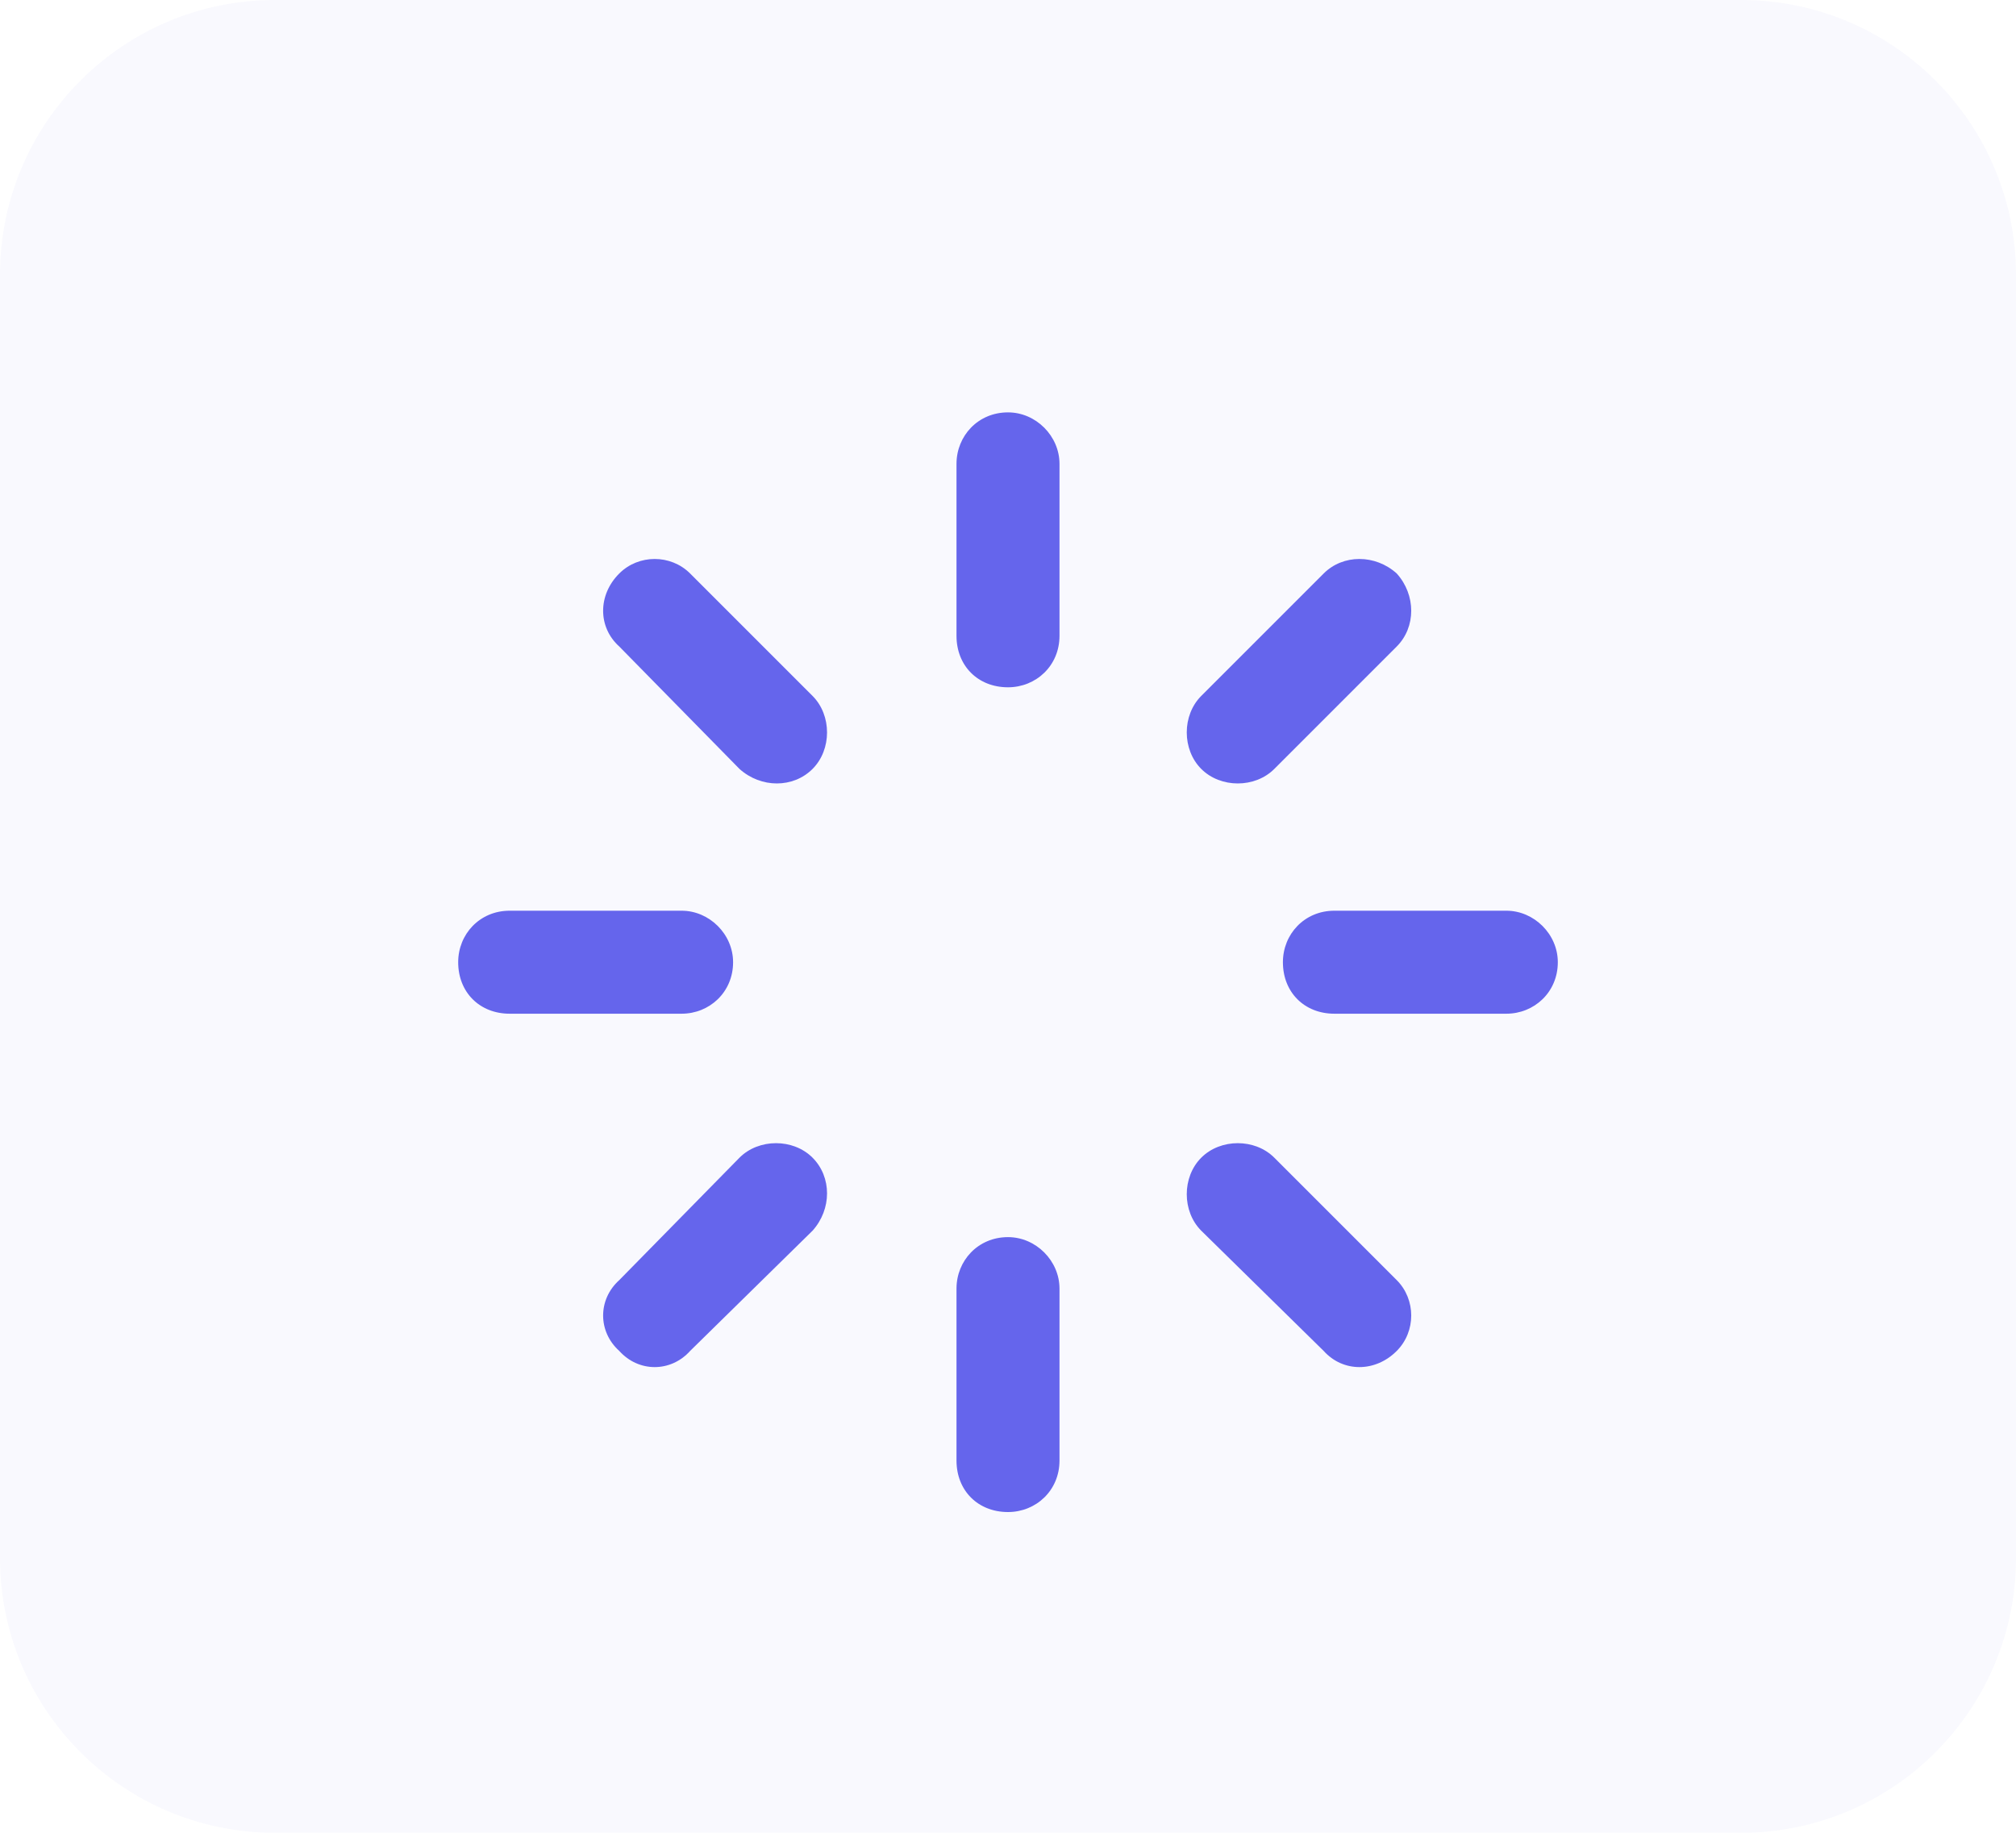
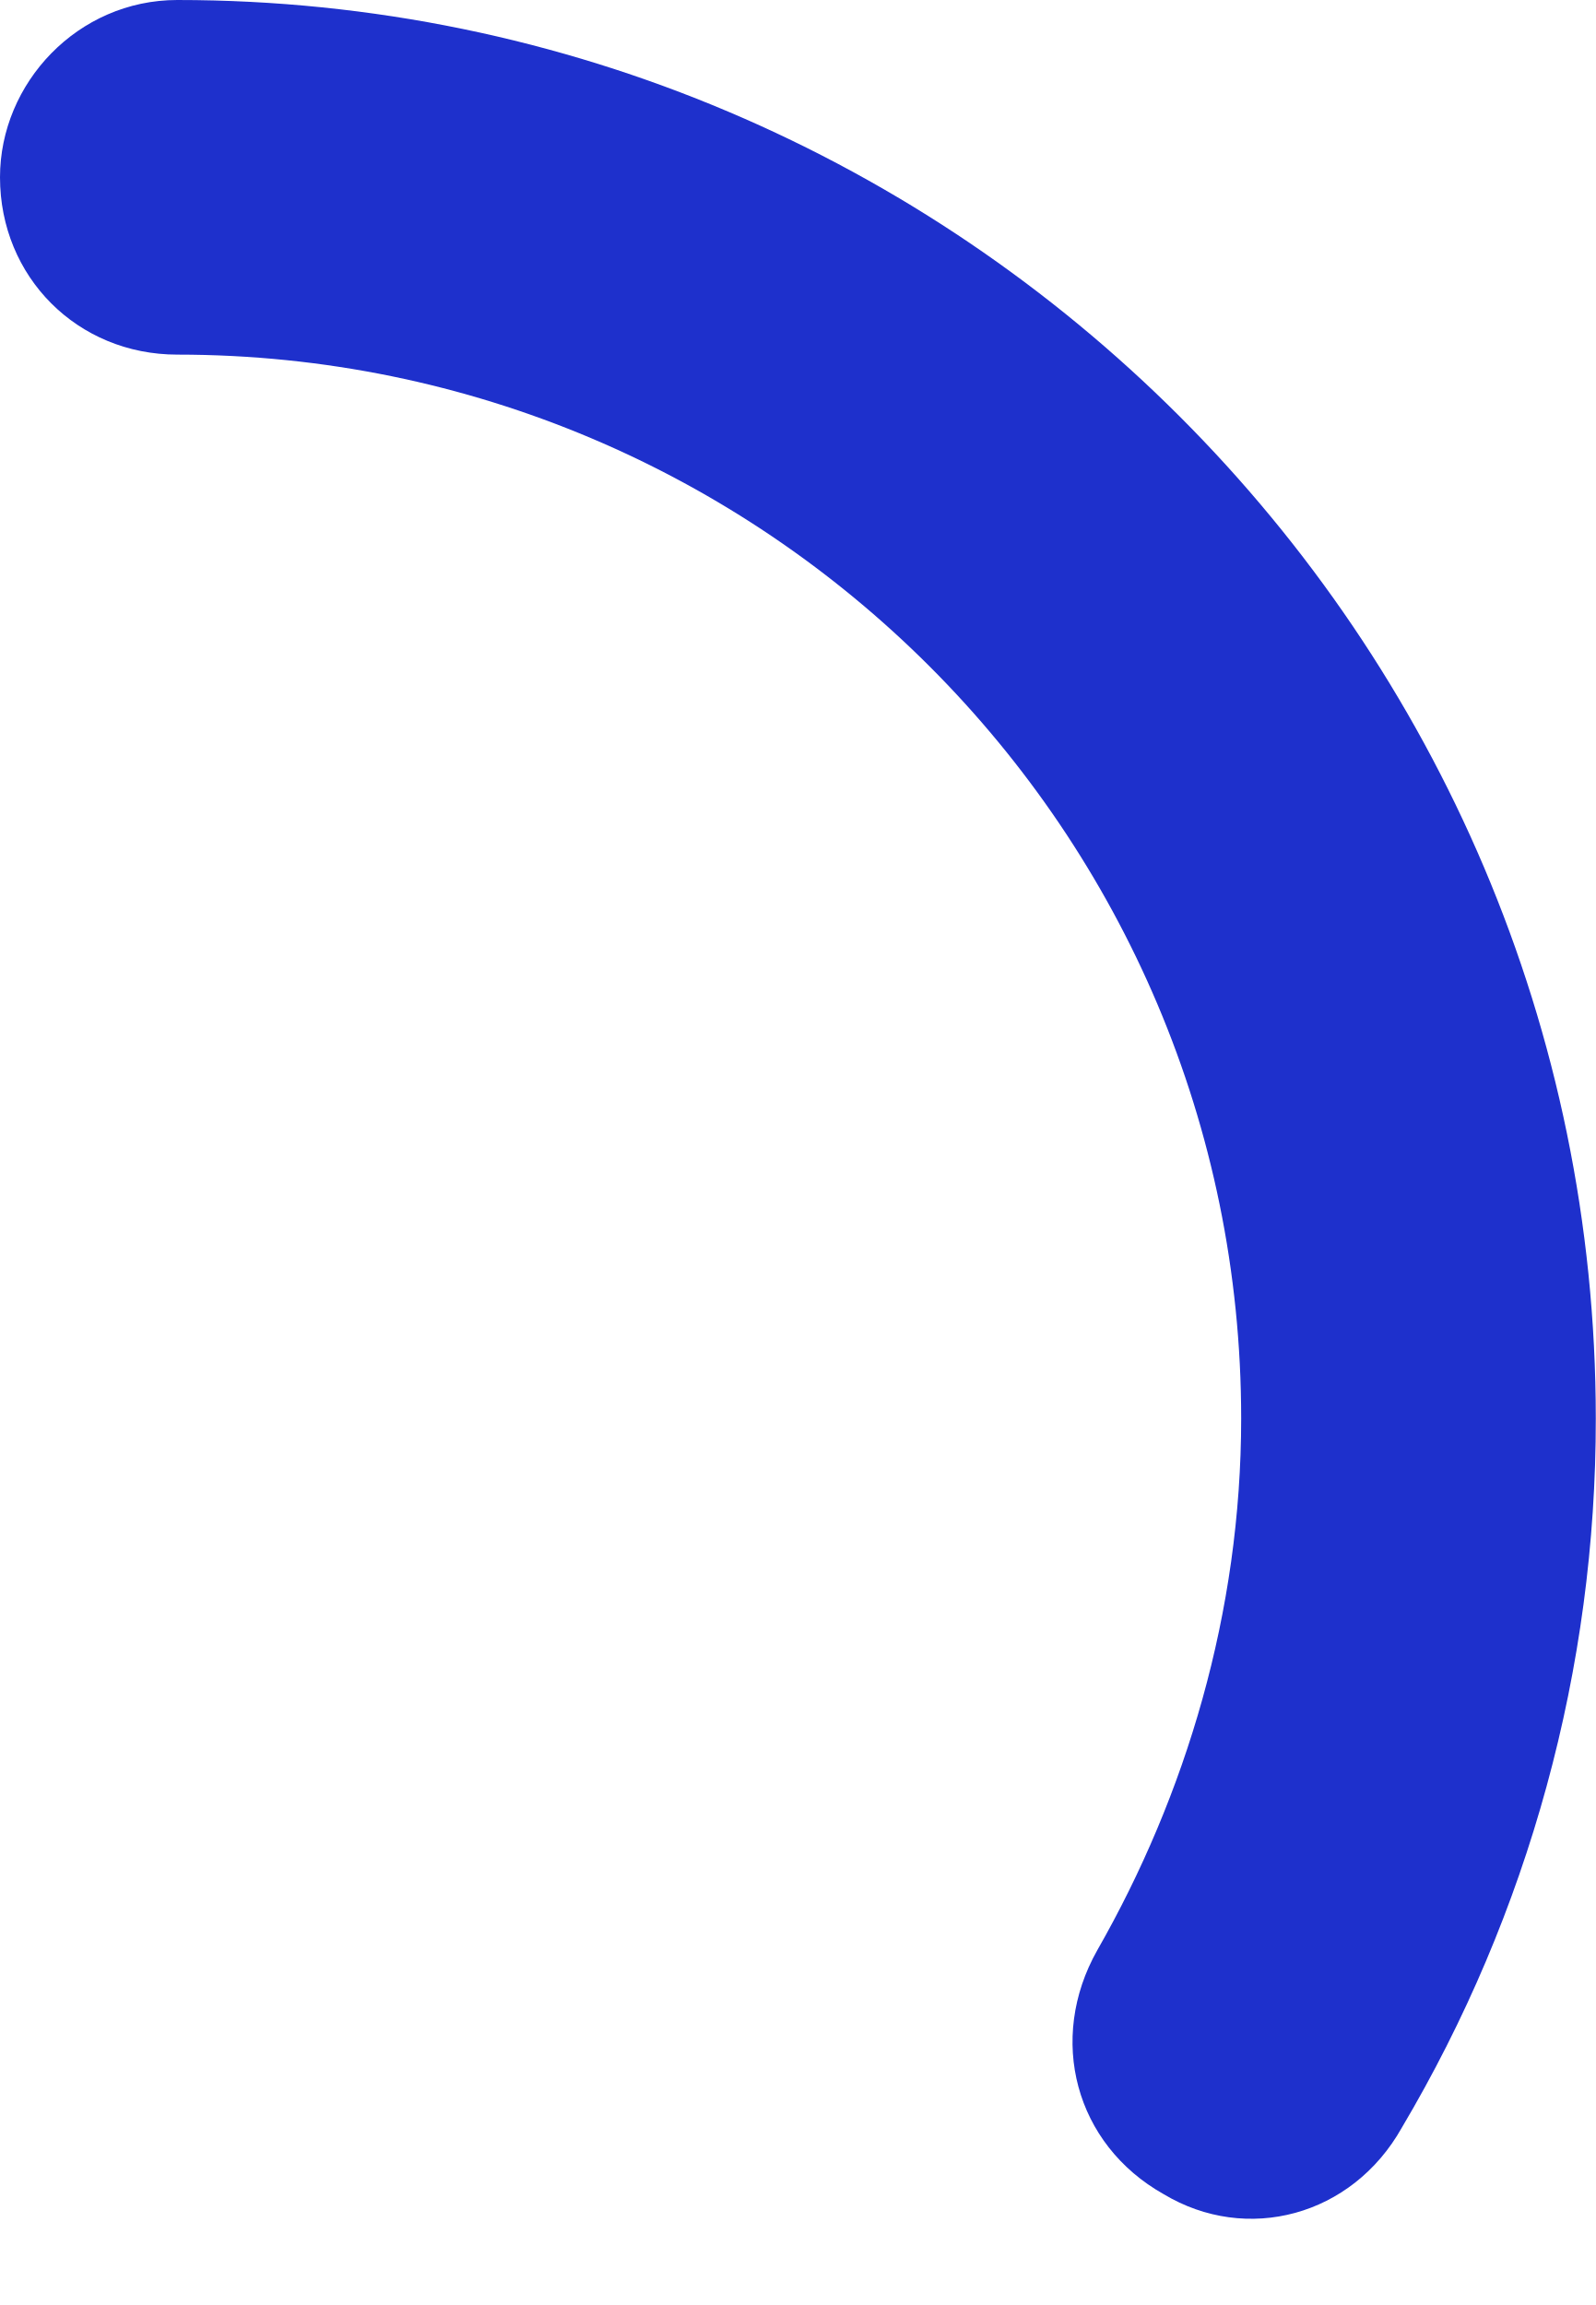
- <svg xmlns="http://www.w3.org/2000/svg" width="22" height="20" viewBox="0 0 22 20" fill="none">
-   <rect width="22" height="20" rx="3" fill="#F9F9FE" />
-   <path d="M11.562 5.062V6.938C11.562 7.266 11.305 7.5 11 7.5C10.672 7.5 10.438 7.266 10.438 6.938V5.062C10.438 4.758 10.672 4.5 11 4.5C11.305 4.5 11.562 4.758 11.562 5.062ZM11.562 14.062V15.938C11.562 16.266 11.305 16.5 11 16.5C10.672 16.5 10.438 16.266 10.438 15.938V14.062C10.438 13.758 10.672 13.5 11 13.5C11.305 13.5 11.562 13.758 11.562 14.062ZM5 10.5C5 10.195 5.234 9.938 5.562 9.938H7.438C7.742 9.938 8 10.195 8 10.5C8 10.828 7.742 11.062 7.438 11.062H5.562C5.234 11.062 5 10.828 5 10.5ZM14.562 9.938H16.438C16.742 9.938 17 10.195 17 10.5C17 10.828 16.742 11.062 16.438 11.062H14.562C14.234 11.062 14 10.828 14 10.5C14 10.195 14.234 9.938 14.562 9.938ZM15.242 6.258C15.453 6.492 15.453 6.844 15.242 7.055L13.906 8.391C13.695 8.602 13.32 8.602 13.109 8.391C12.898 8.18 12.898 7.805 13.109 7.594L14.445 6.258C14.656 6.047 15.008 6.047 15.242 6.258ZM8.867 13.43L7.531 14.742C7.32 14.977 6.969 14.977 6.758 14.742C6.523 14.531 6.523 14.18 6.758 13.969L8.07 12.633C8.281 12.422 8.656 12.422 8.867 12.633C9.078 12.844 9.078 13.195 8.867 13.43ZM6.758 6.258C6.969 6.047 7.32 6.047 7.531 6.258L8.867 7.594C9.078 7.805 9.078 8.18 8.867 8.391C8.656 8.602 8.305 8.602 8.07 8.391L6.758 7.055C6.523 6.844 6.523 6.492 6.758 6.258ZM13.906 12.633L15.242 13.969C15.453 14.18 15.453 14.531 15.242 14.742C15.008 14.977 14.656 14.977 14.445 14.742L13.109 13.43C12.898 13.219 12.898 12.844 13.109 12.633C13.32 12.422 13.695 12.422 13.906 12.633Z" fill="#6565EC" />
+ <svg xmlns="http://www.w3.org/2000/svg" width="9" height="13" viewBox="0 0 9 13" fill="none">
+   <path d="M0 1c0-.531.438-1 1-1 4.406 0 8 3.594 8 8a7.824 7.824 0 0 1-1.094 4c-.281.5-.875.656-1.343.375-.5-.281-.657-.875-.375-1.375.5-.875.812-1.906.812-3 0-3.313-2.688-6-6-6-.563 0-1-.438-1-1z" fill="#1E30CC" />
</svg>
